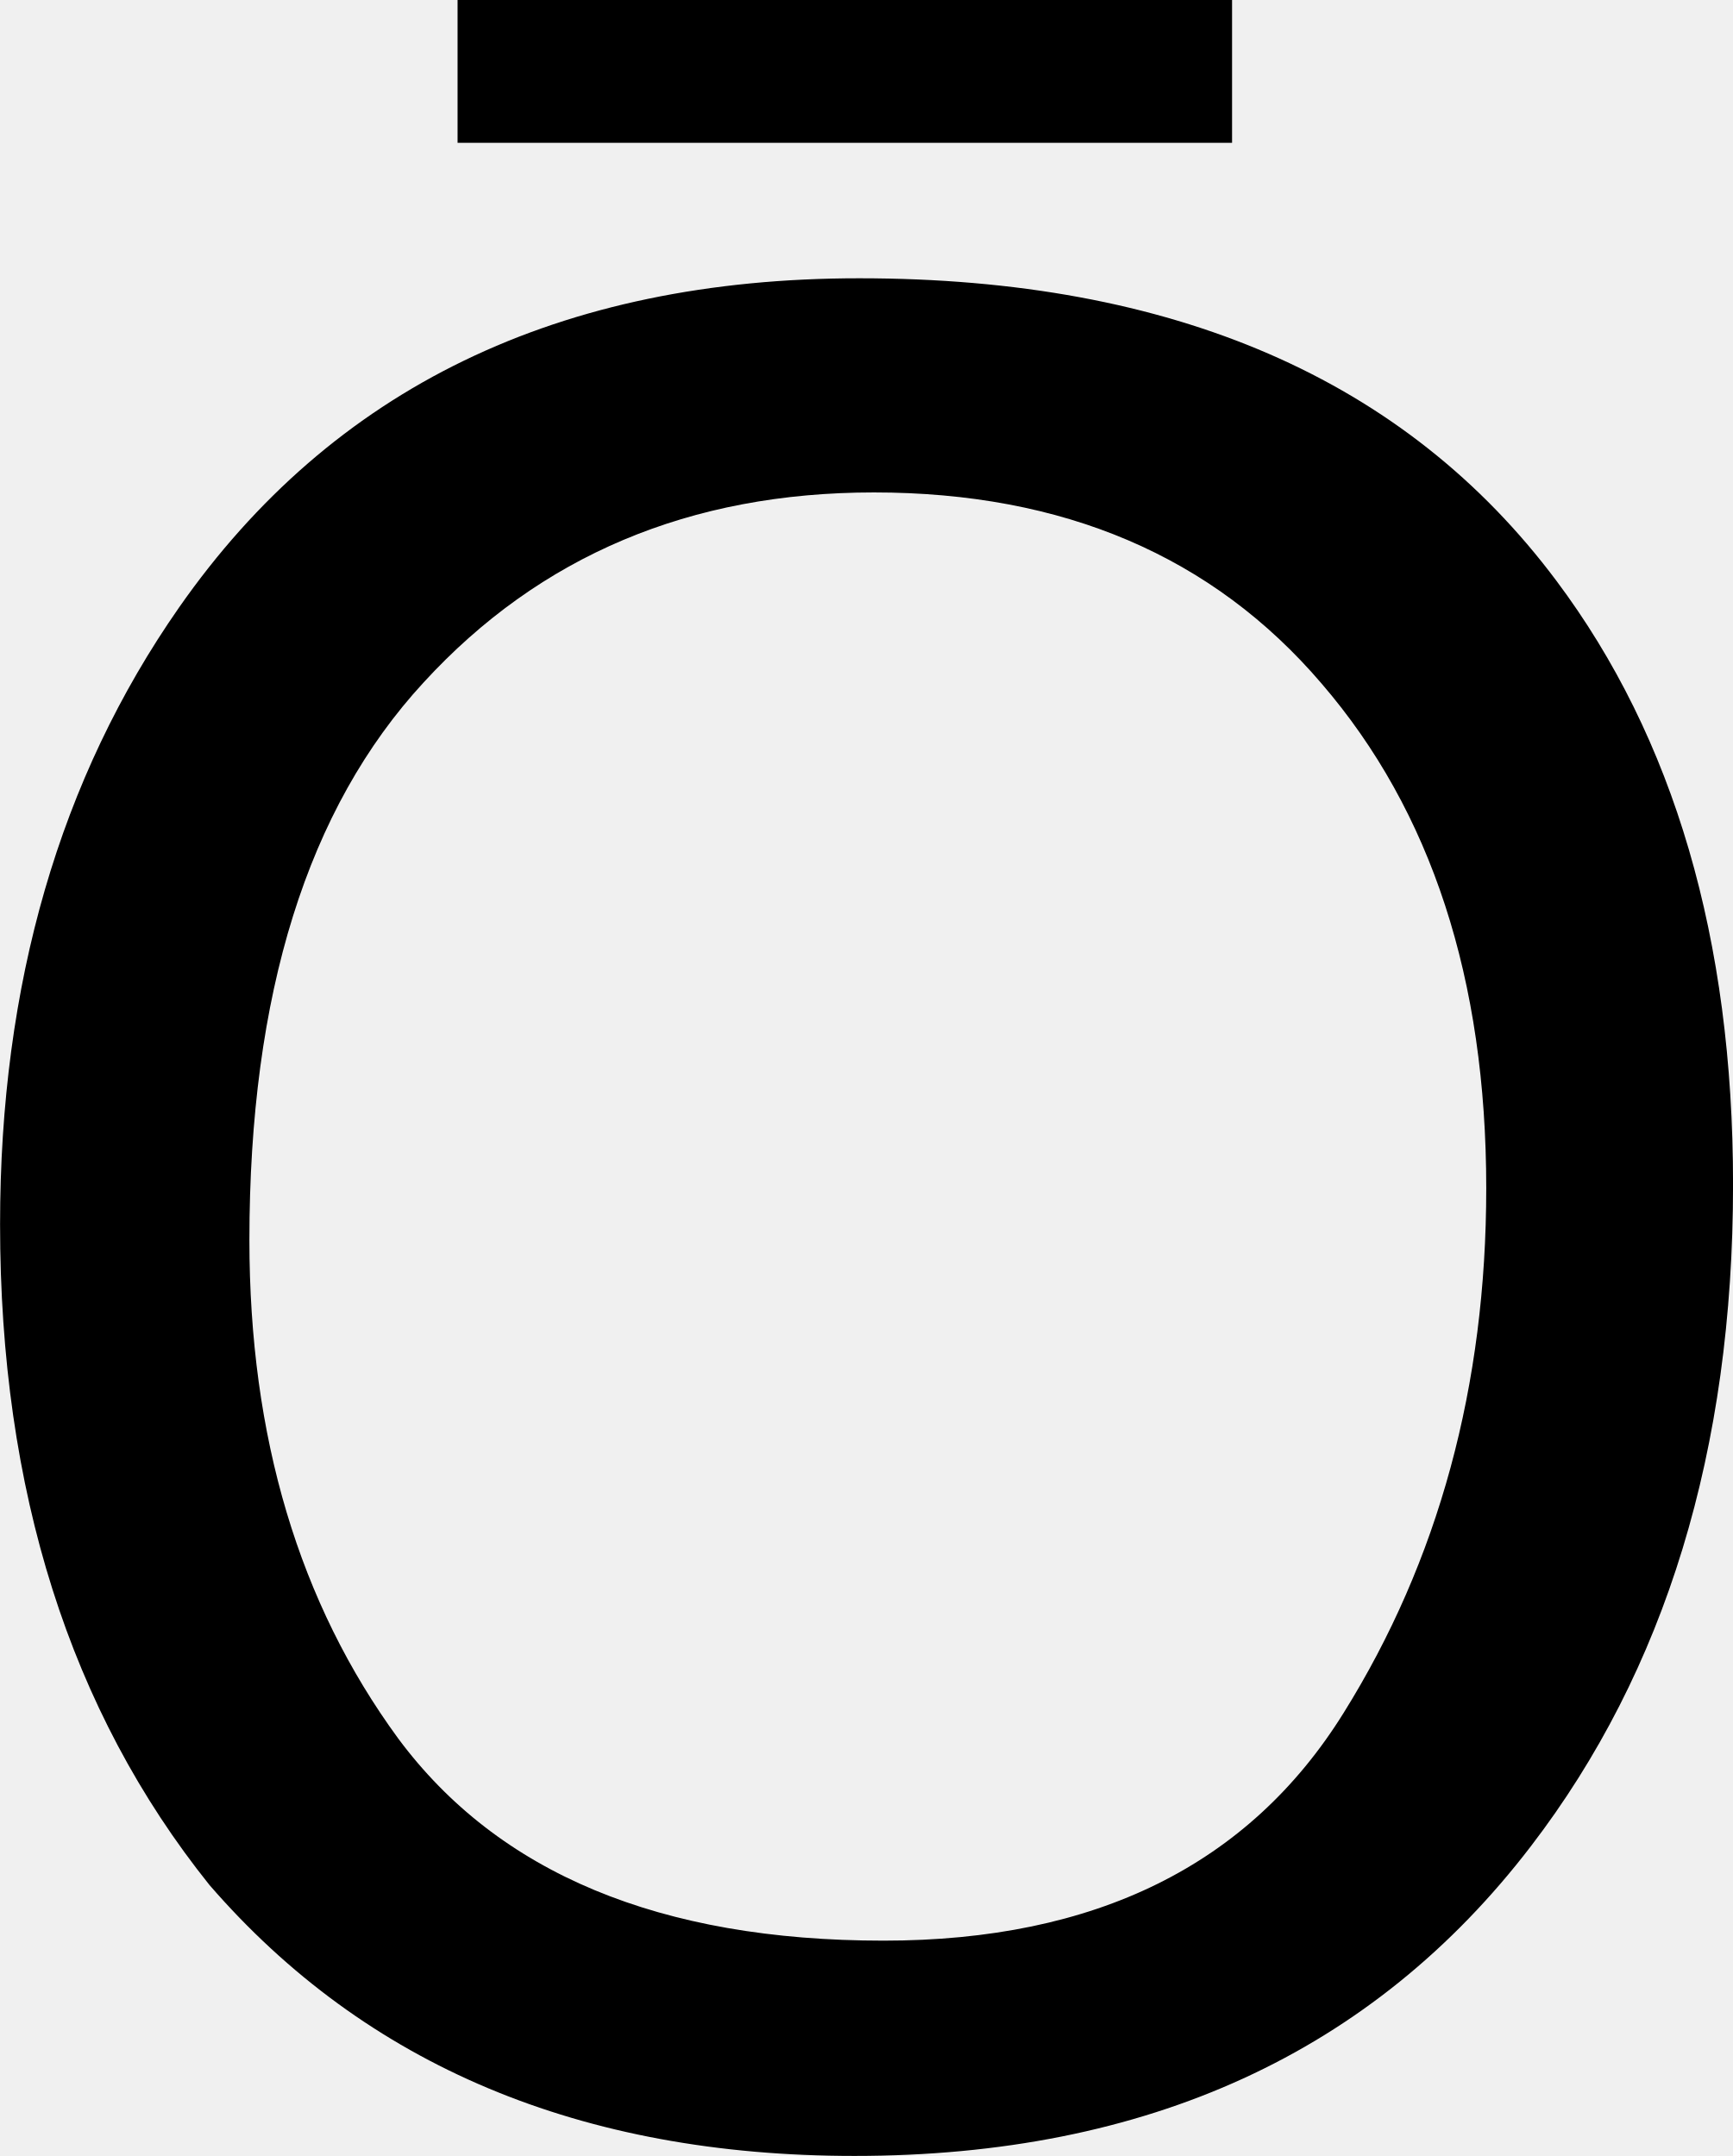
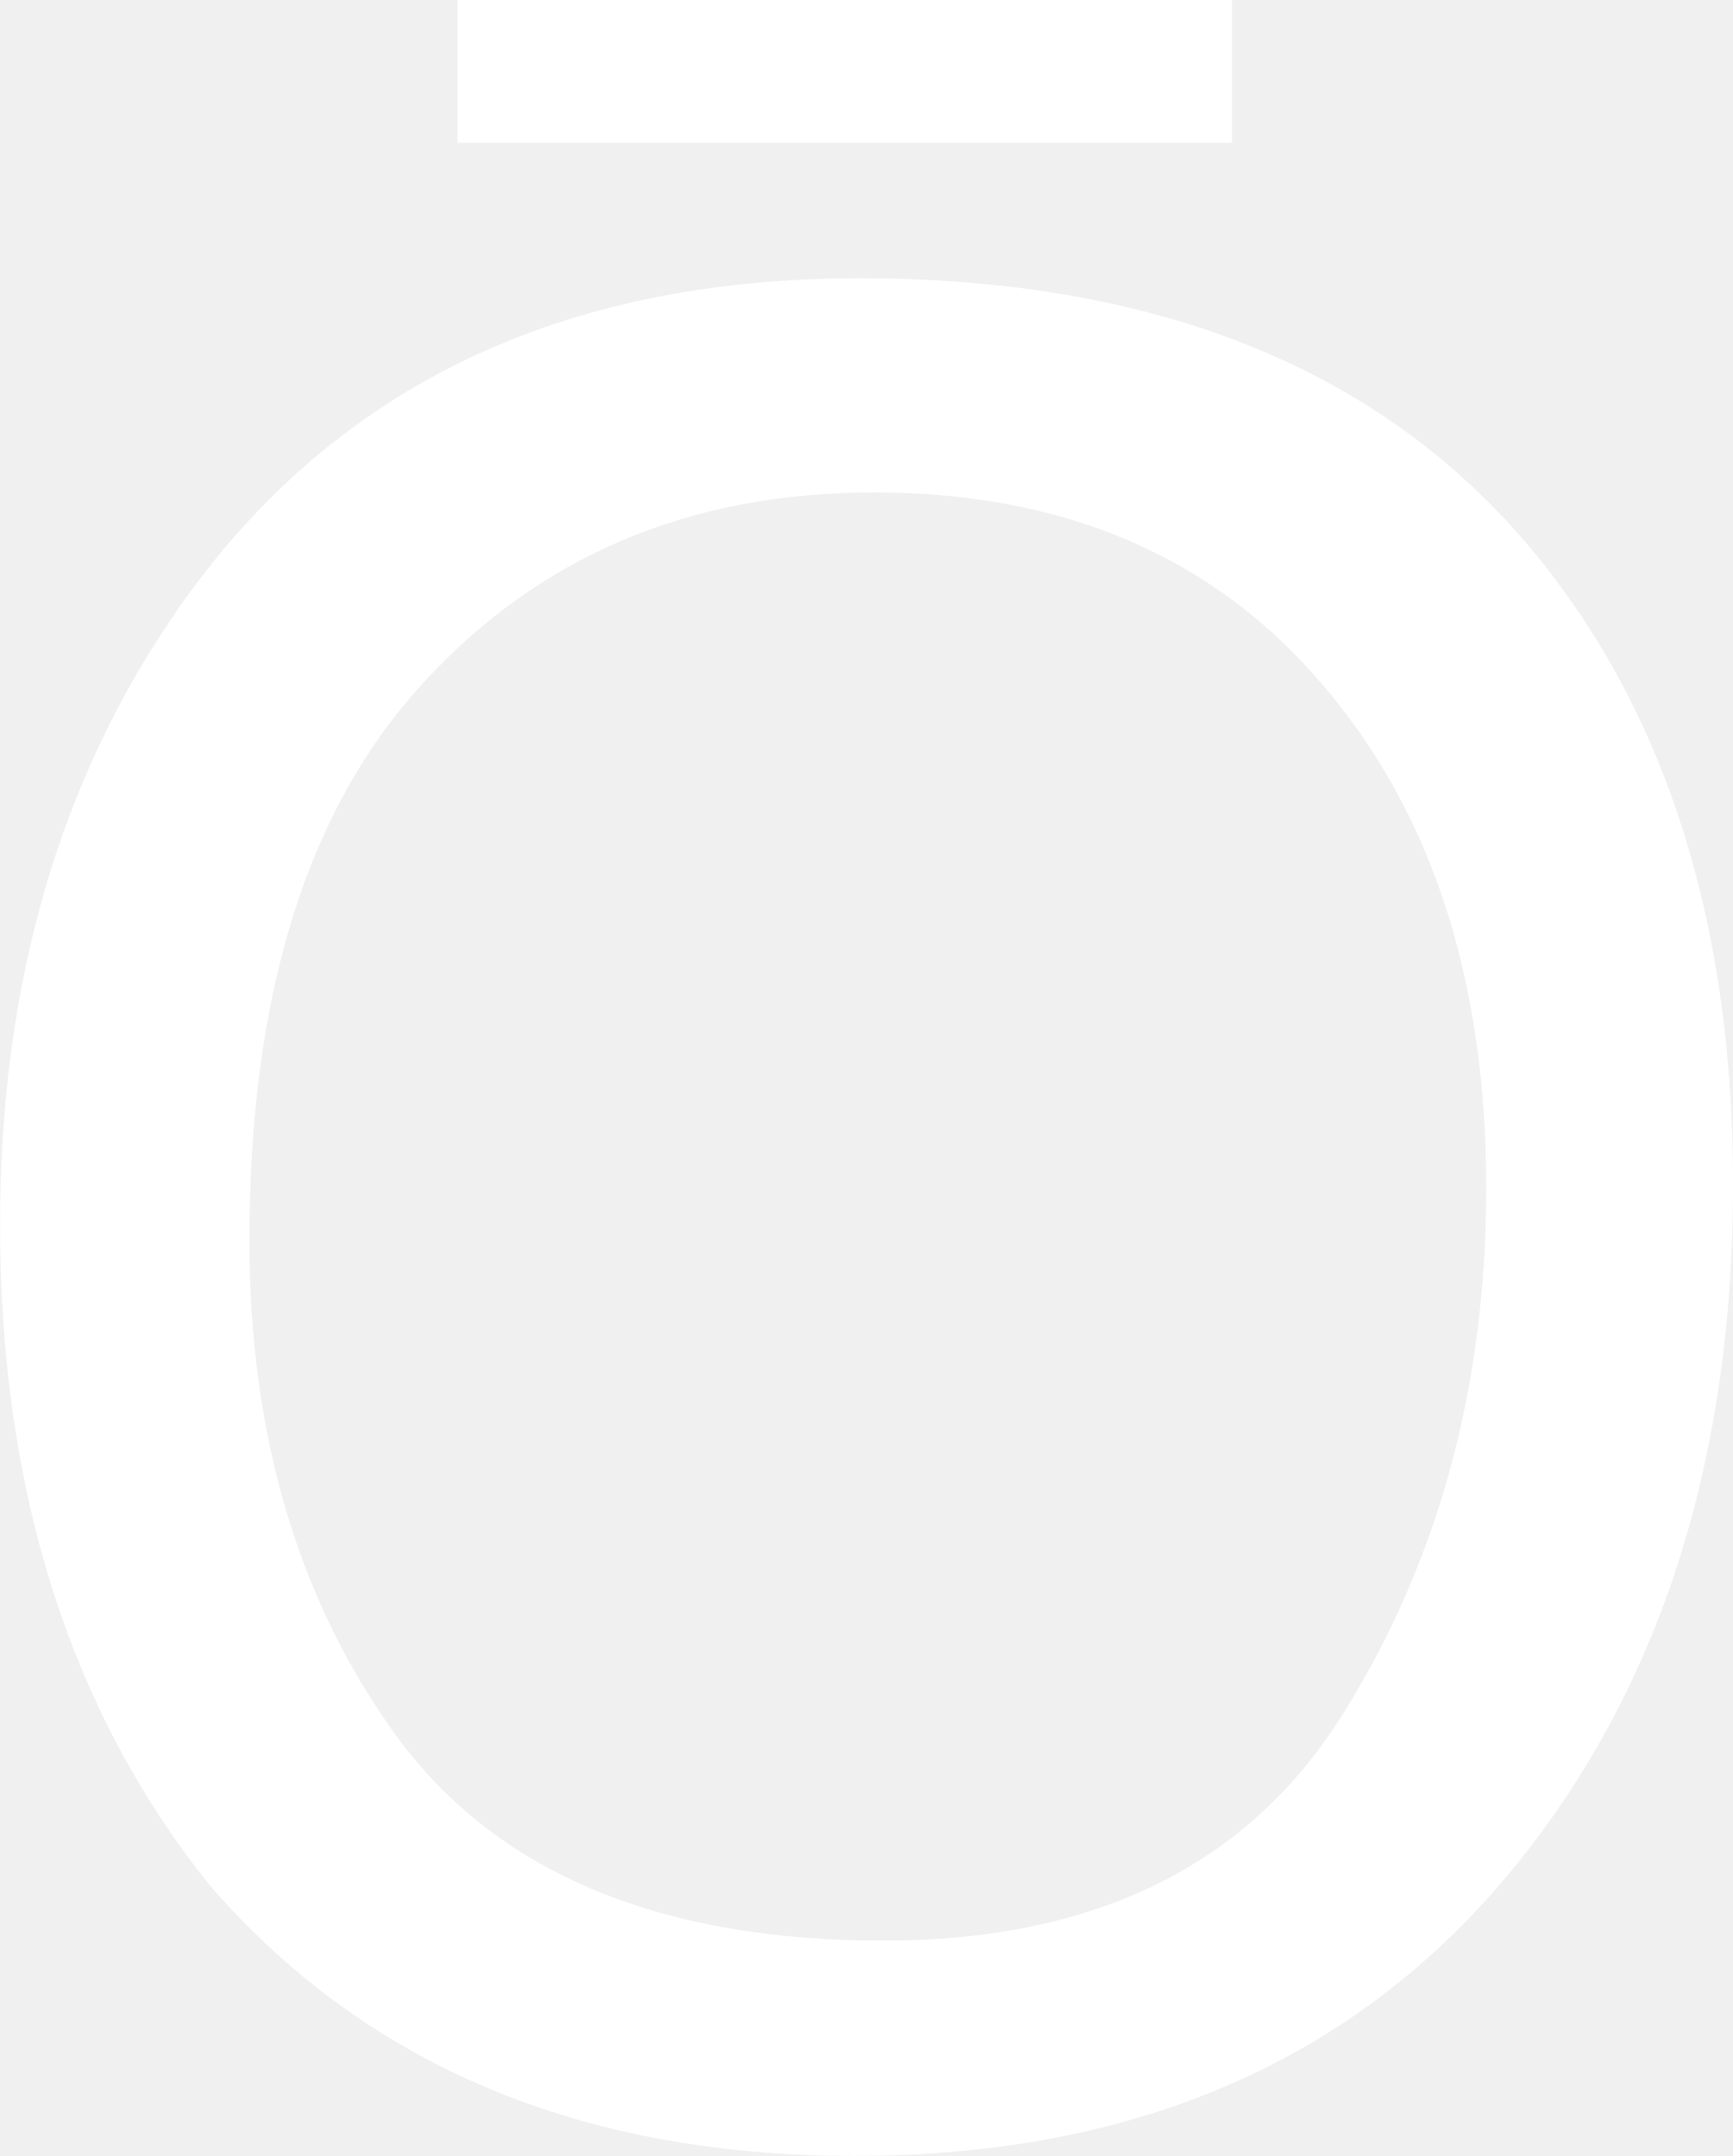
<svg xmlns="http://www.w3.org/2000/svg" width="24.667mm" height="30.696mm" version="1.1" viewBox="0 0 24.667 30.696">
  <g transform="translate(-24.811 -12.494)" stroke-width=".265" aria-label="Ō">
-     <path d="m37.042 16.456q6.701 0 9.922 4.306 2.515 3.359 2.515 8.595 0 5.667-2.877 9.422-3.376 4.41-9.629 4.41-5.839 0-9.181-3.858-2.98-3.721-2.98-9.405 0-5.133 2.549-8.785 3.273-4.685 9.681-4.685zm0.345 23.668q4.53 0 6.546-3.238 2.033-3.256 2.033-7.476 0-4.461-2.343-7.183-2.325-2.722-6.373-2.722-3.927 0-6.408 2.704-2.481 2.687-2.481 7.941 0 4.203 2.119 7.097 2.136 2.877 6.907 2.877zm-0.241-23.668m-5.822-3.962h11.024v2.033h-11.024z" />
+     <path fill="white" d="m37.042 16.456q6.701 0 9.922 4.306 2.515 3.359 2.515 8.595 0 5.667-2.877 9.422-3.376 4.41-9.629 4.41-5.839 0-9.181-3.858-2.98-3.721-2.98-9.405 0-5.133 2.549-8.785 3.273-4.685 9.681-4.685zm0.345 23.668q4.53 0 6.546-3.238 2.033-3.256 2.033-7.476 0-4.461-2.343-7.183-2.325-2.722-6.373-2.722-3.927 0-6.408 2.704-2.481 2.687-2.481 7.941 0 4.203 2.119 7.097 2.136 2.877 6.907 2.877zm-0.241-23.668m-5.822-3.962h11.024v2.033h-11.024z" />
  </g>
</svg>
